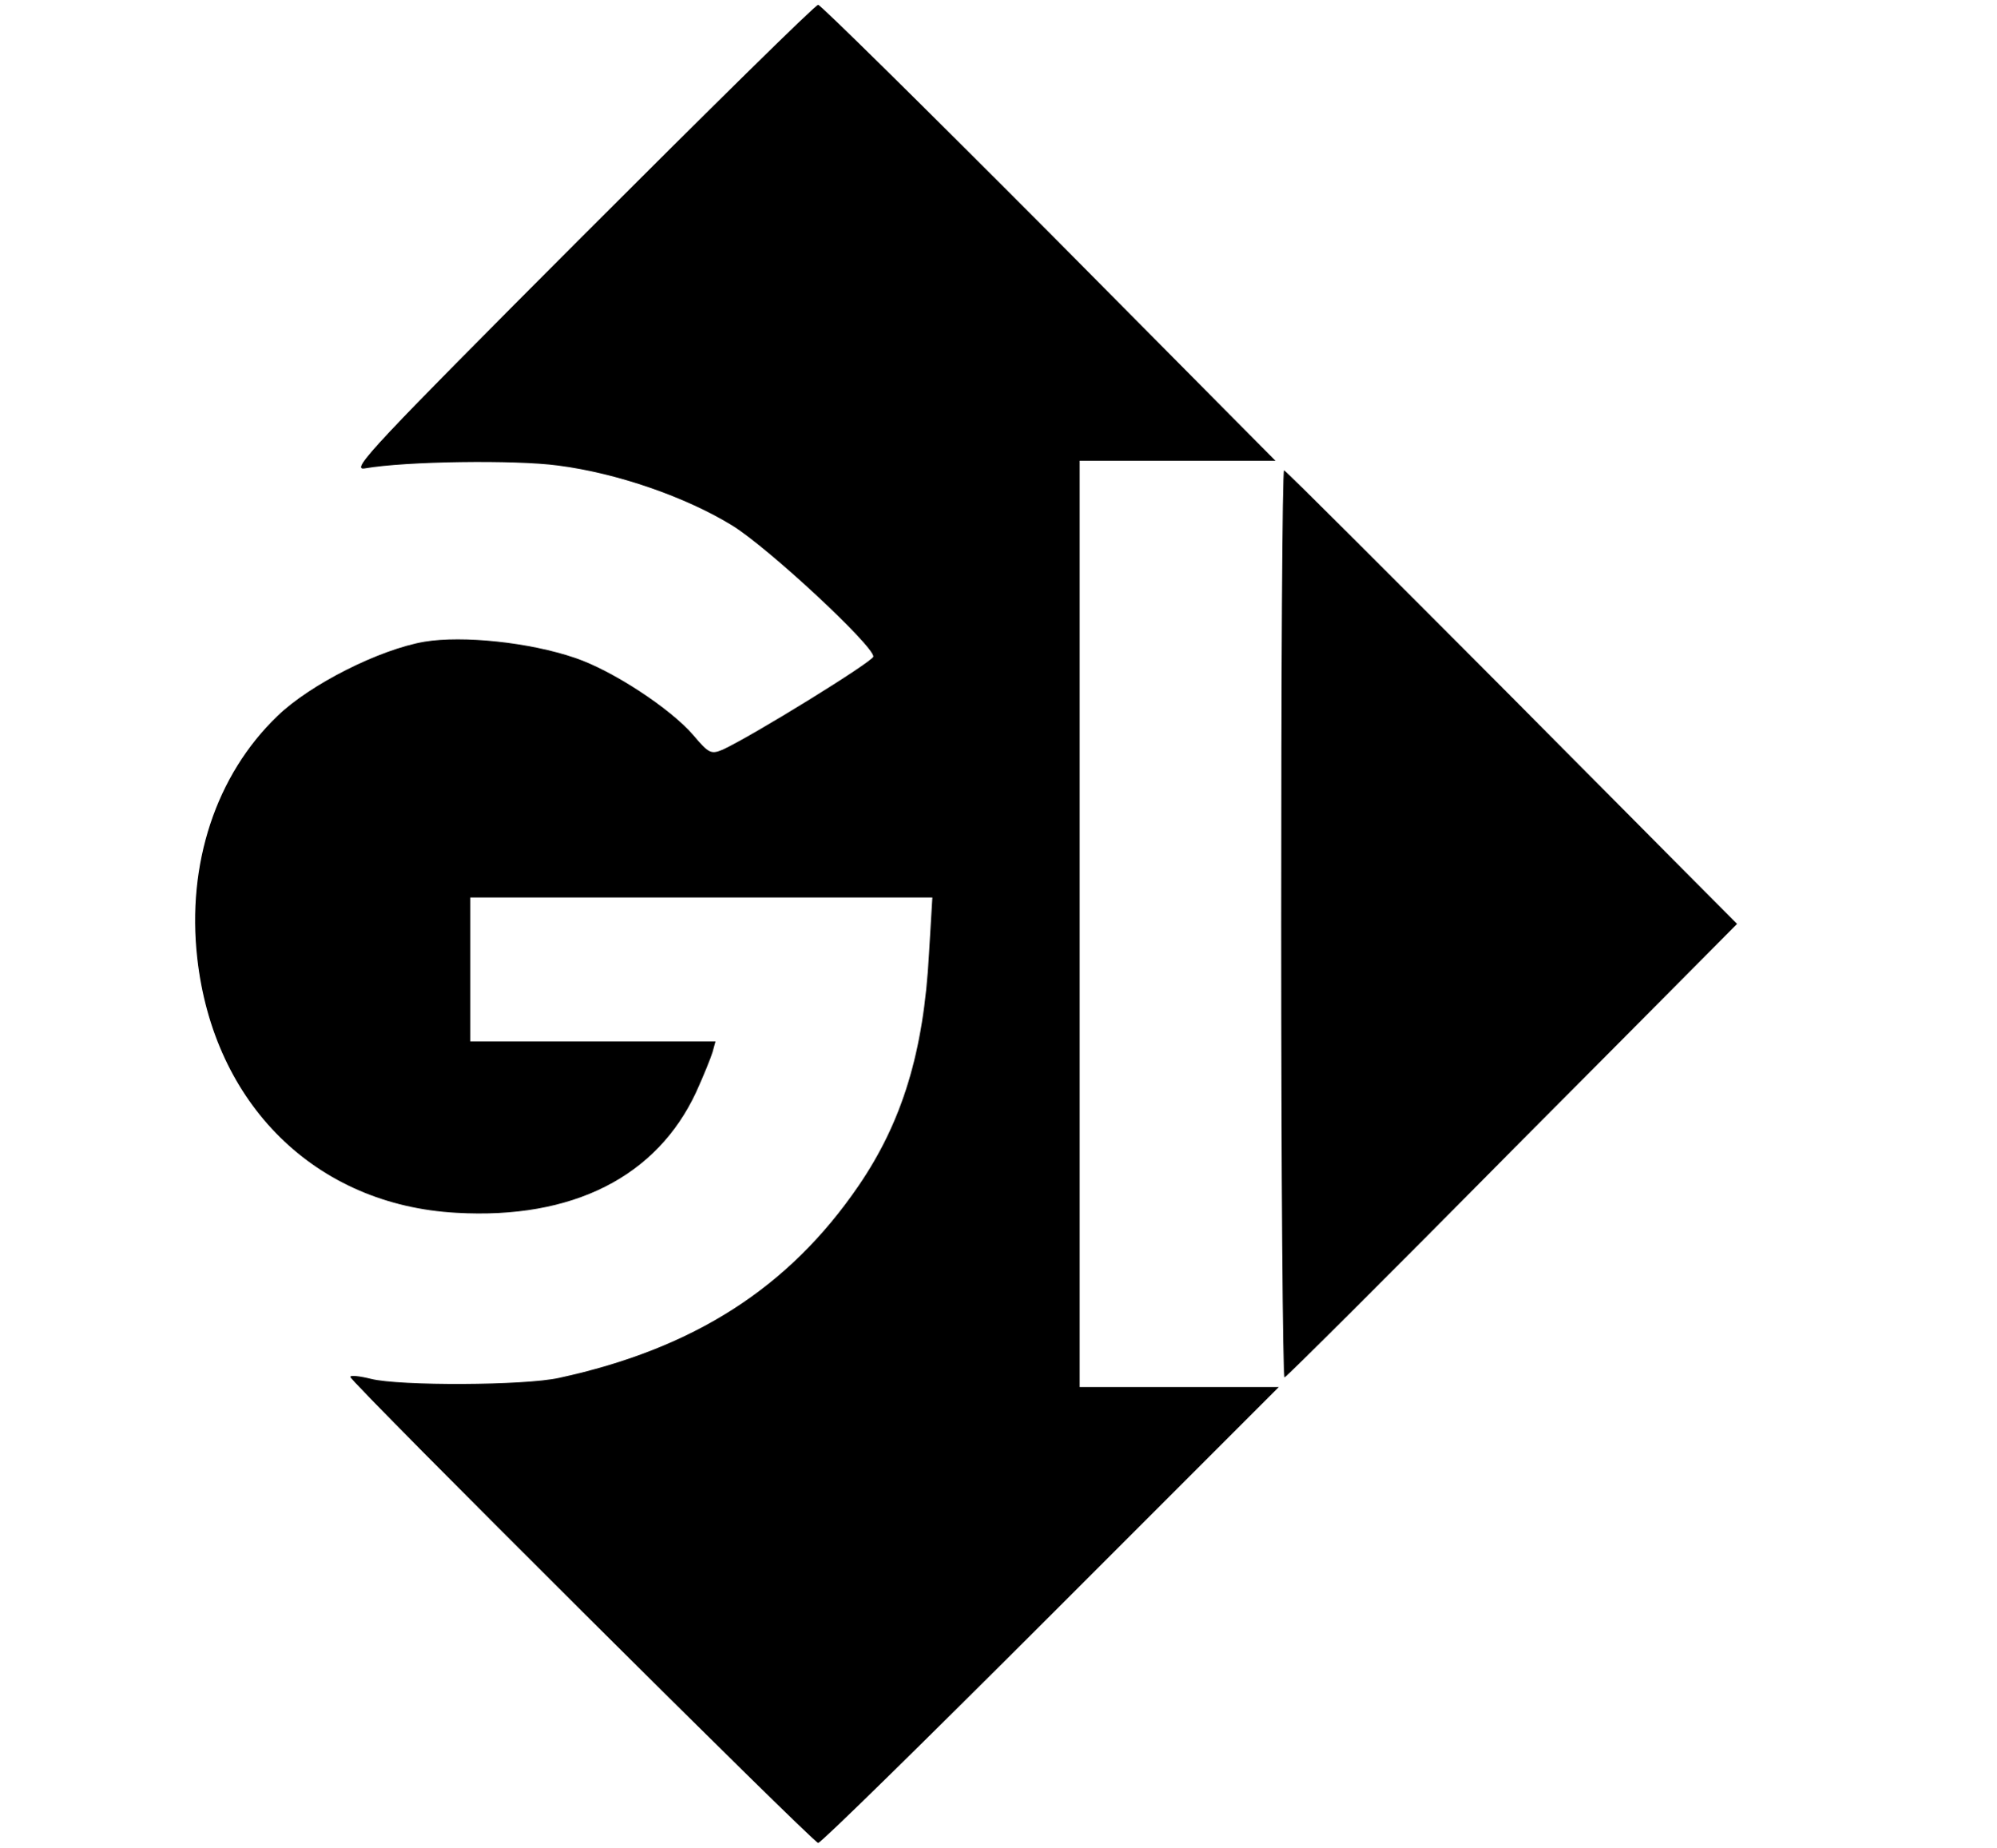
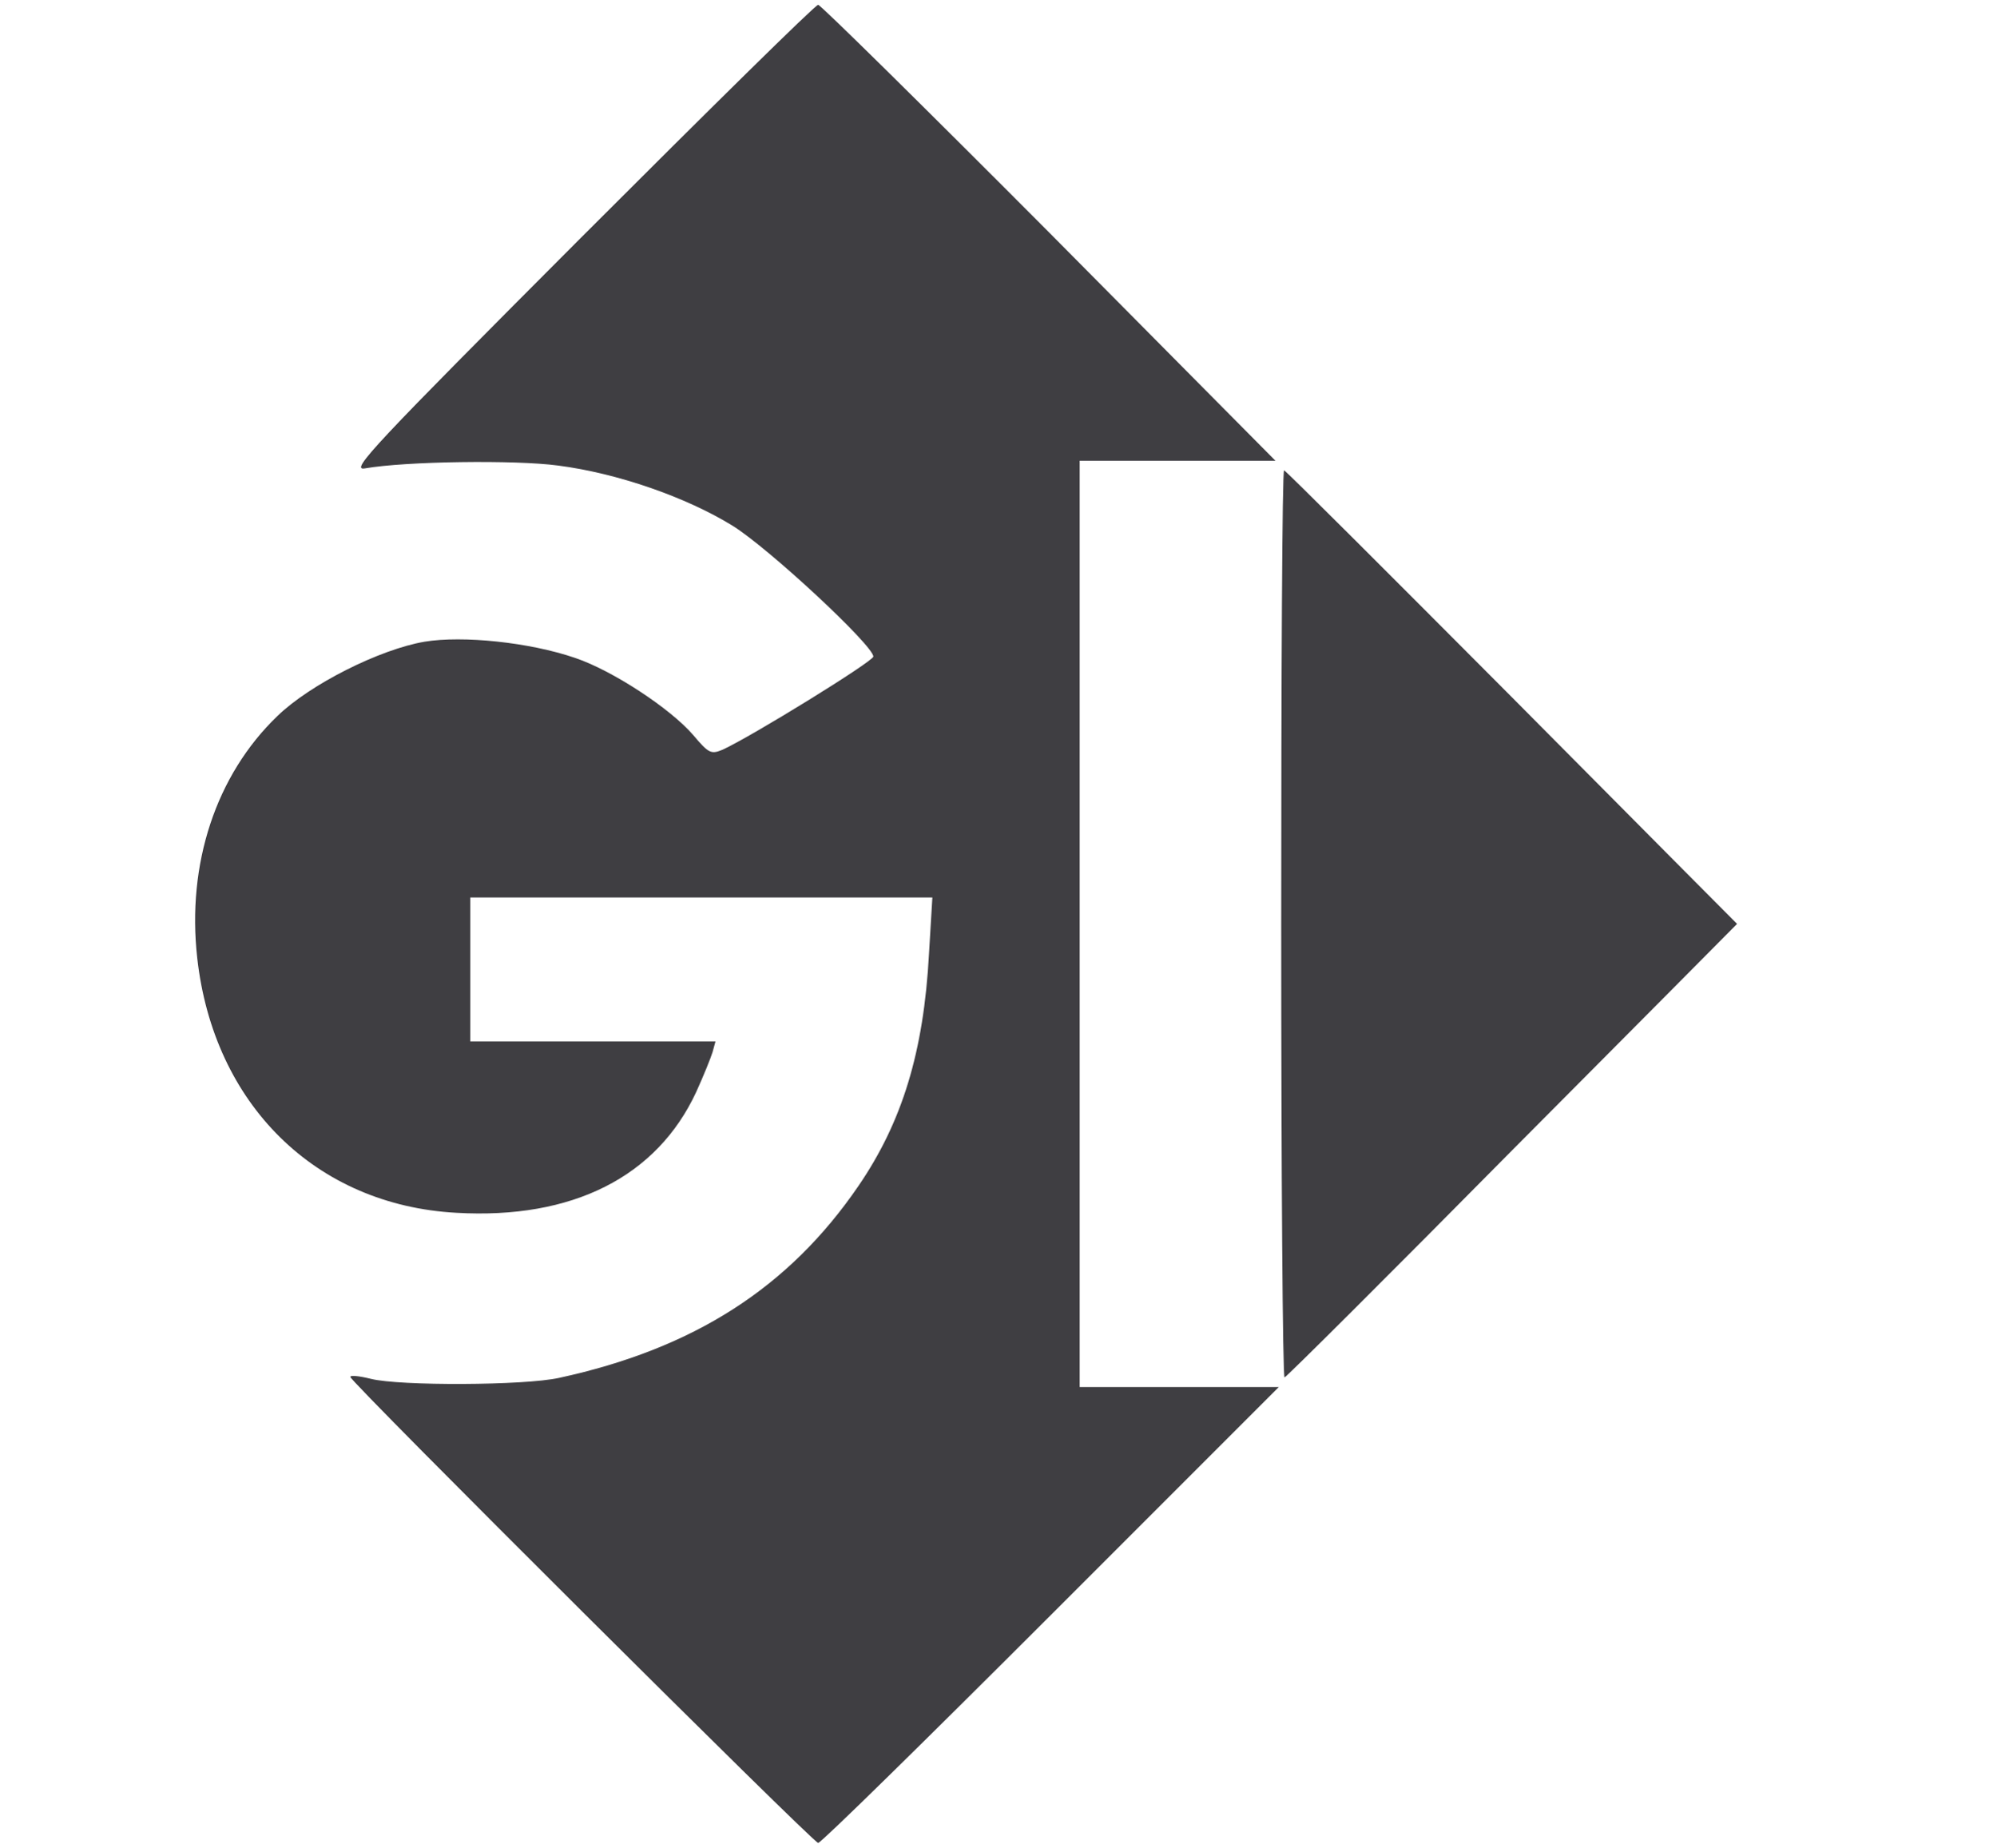
<svg xmlns="http://www.w3.org/2000/svg" version="1.0" width="416pt" height="385pt" viewBox="0 0 416 385" preserveAspectRatio="xMidYMid meet">
-   <g transform="translate(0,385) scale(0.1,-0.1)" fill="#000000" stroke="none">
+   <g transform="translate(0,385) scale(0.1,-0.1)" fill="#3F3E42" stroke="none">
    <path d="M1210 3354 c-433 -434 -481 -485 -450 -480 85 15 314 18 403 6 124 -16 267 -66 363 -125 76 -47 294 -250 294 -273 0 -10 -253 -166 -314 -194 -24 -10 -29 -8 -61 30 -48 56 -169 135 -246 161 -96 33 -235 47 -314 34 -94 -16 -239 -89 -307 -155 -128 -123 -189 -308 -167 -504 34 -305 247 -515 540 -531 242 -14 418 75 500 252 15 33 30 70 34 83 l6 22 -255 0 -256 0 0 150 0 150 482 0 481 0 -7 -117 c-11 -205 -56 -351 -147 -484 -145 -212 -343 -339 -624 -400 -72 -16 -332 -17 -392 -2 -24 6 -43 8 -43 4 0 -10 965 -971 975 -971 6 0 224 214 485 475 l475 475 -208 0 -207 0 0 965 0 965 204 0 204 0 -471 475 c-260 261 -477 475 -482 475 -6 0 -228 -219 -495 -486z" />
    <path d="M2670 1925 c0 -520 3 -945 7 -945 3 0 217 213 474 473 258 259 469 472 469 472 0 0 -212 213 -470 473 -258 259 -471 472 -474 472 -4 0 -6 -425 -6 -945z" />
  </g>
</svg>
